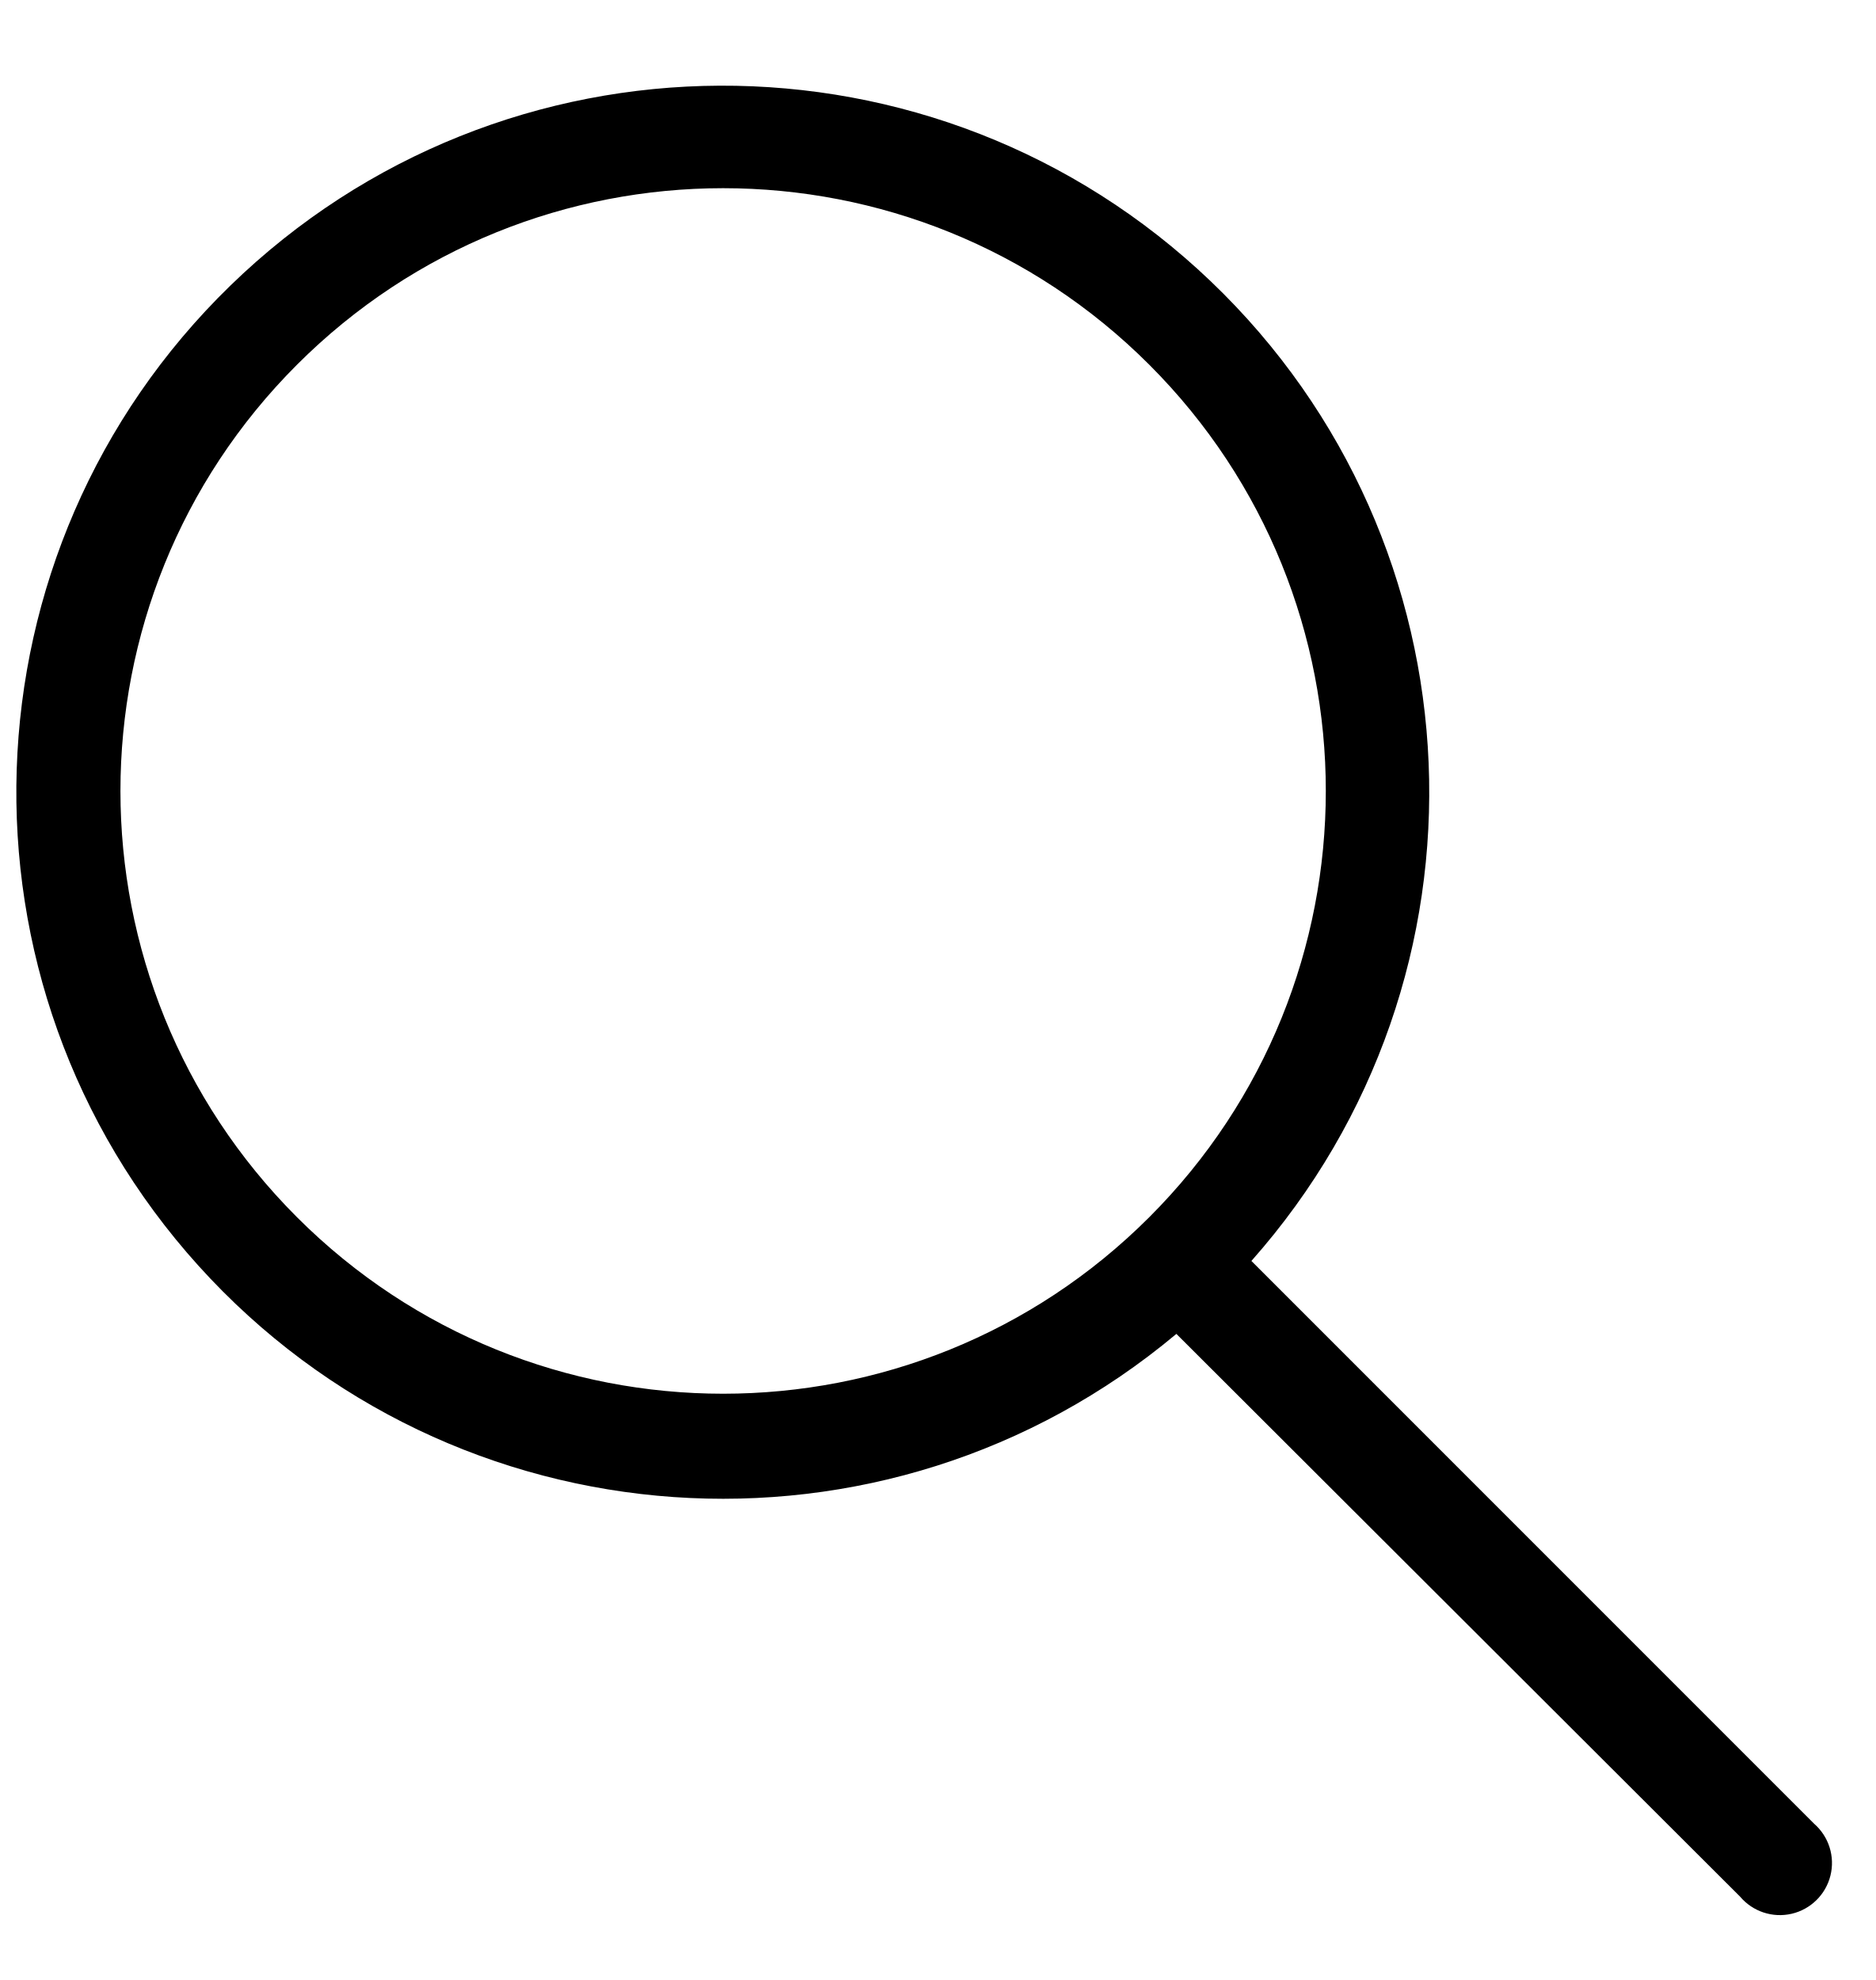
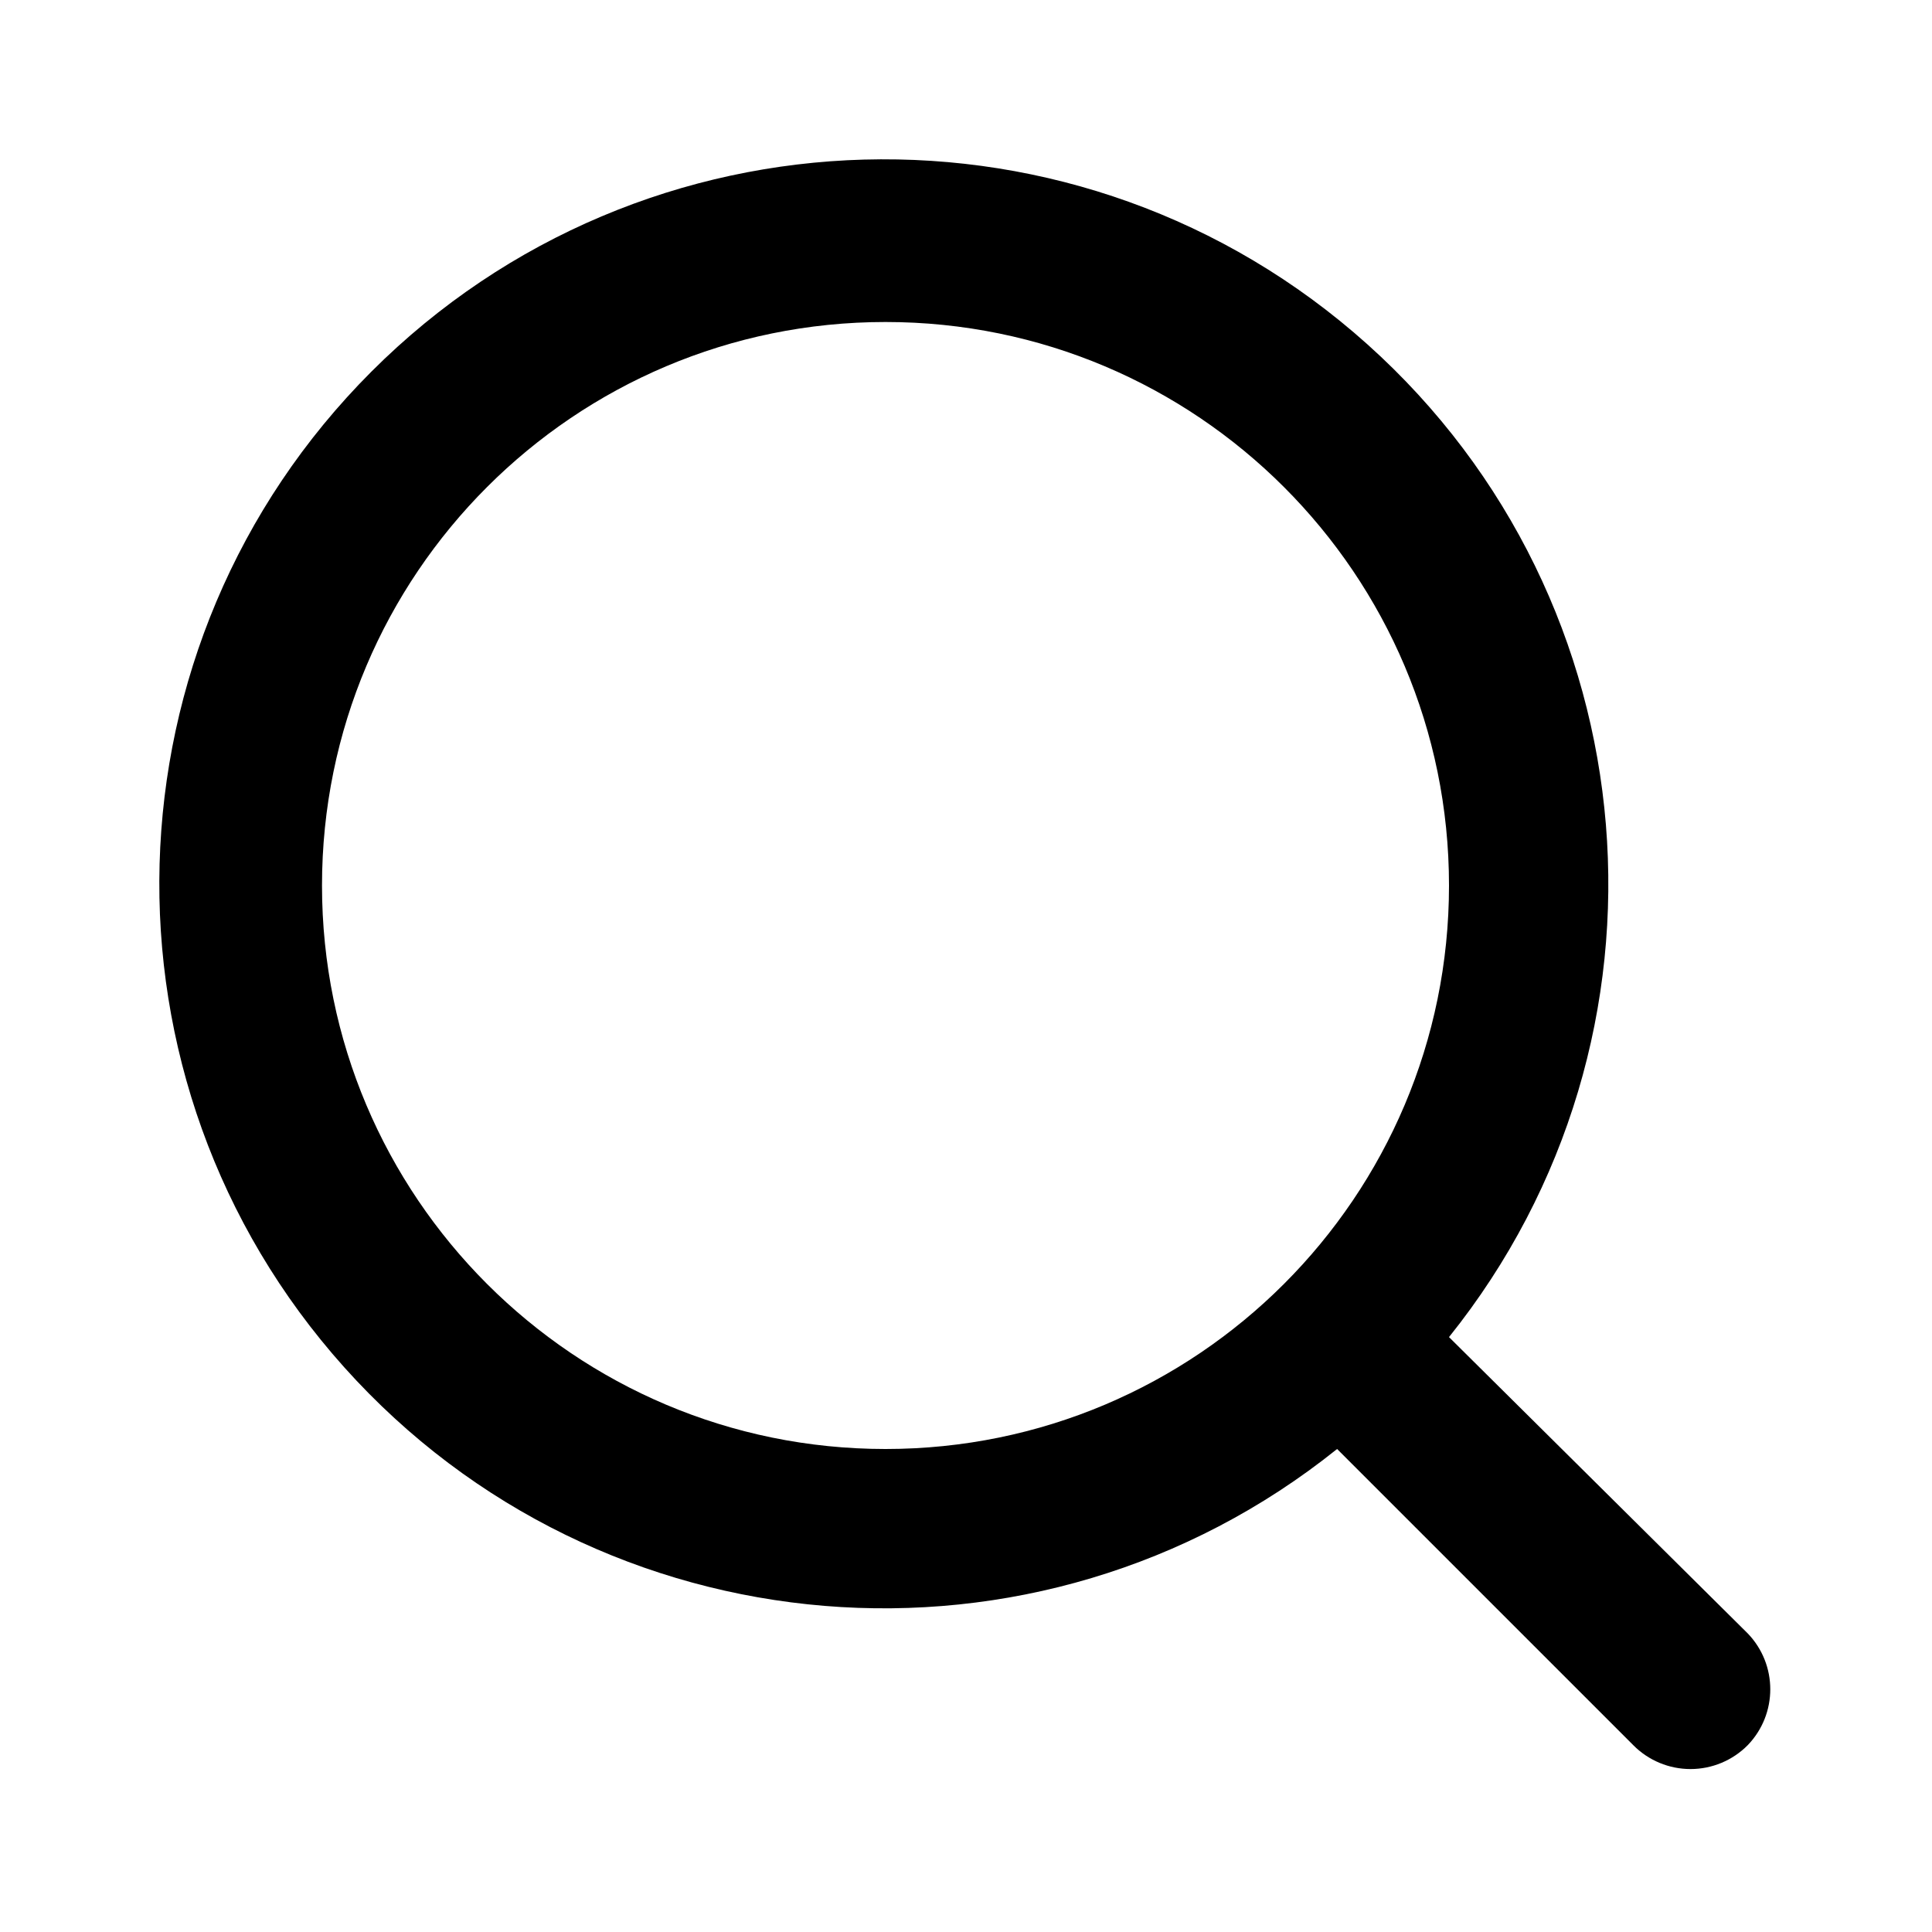
- <svg fill="none" class="icon icon-search" viewBox="0 0 18 19">
-   <path fill="currentColor" fill-rule="evenodd" d="M11.03 11.68A5.784 5.784 0 1 1 2.85 3.5a5.784 5.784 0 0 1 8.18 8.18m.26 1.12a6.78 6.78 0 1 1 .72-.7l5.4 5.4a.5.5 0 1 1-.71.7z" clip-rule="evenodd" />
+ <svg xmlns="http://www.w3.org/2000/svg" class="icon" viewBox="0 0 24 24">
+   <path fill="currentColor" d="M21.71 20.29L18 16.61A9 9 0 1 0 16.61 18l3.68 3.68a1 1 0 0 0 1.42 0a1 1 0 0 0 0-1.39M11 18a7 7 0 1 1 7-7a7 7 0 0 1-7 7" />
</svg>
